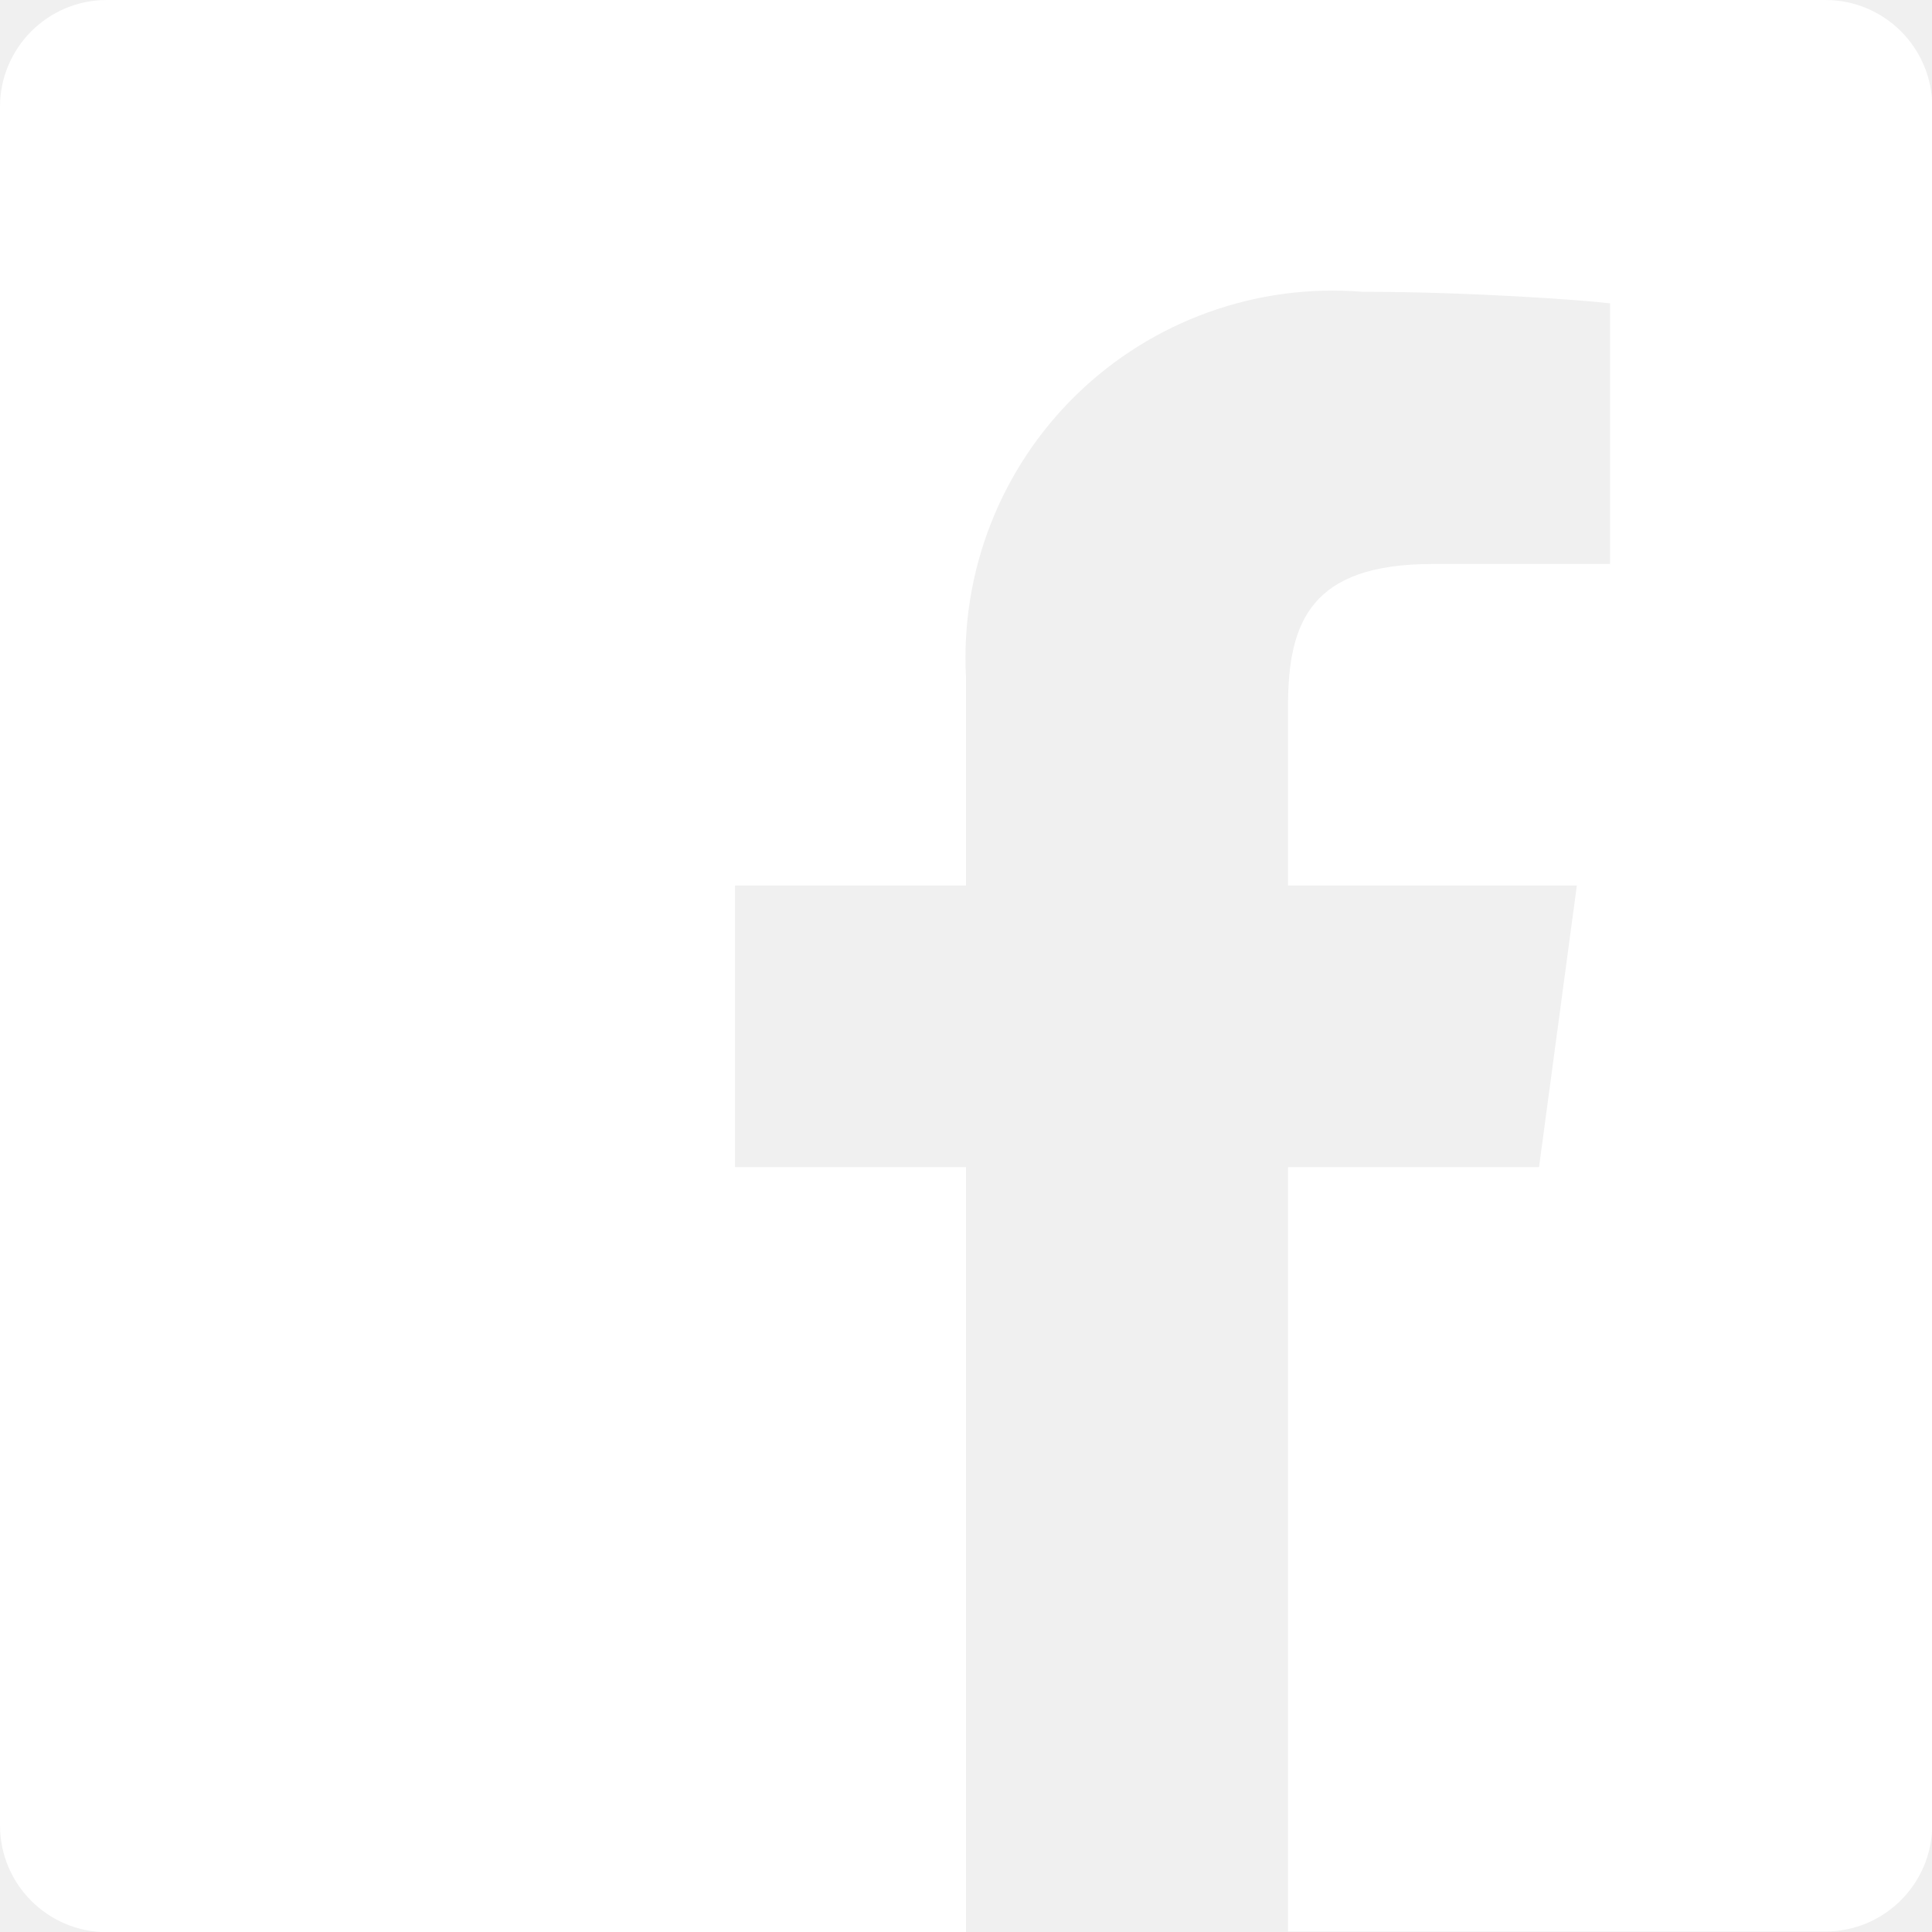
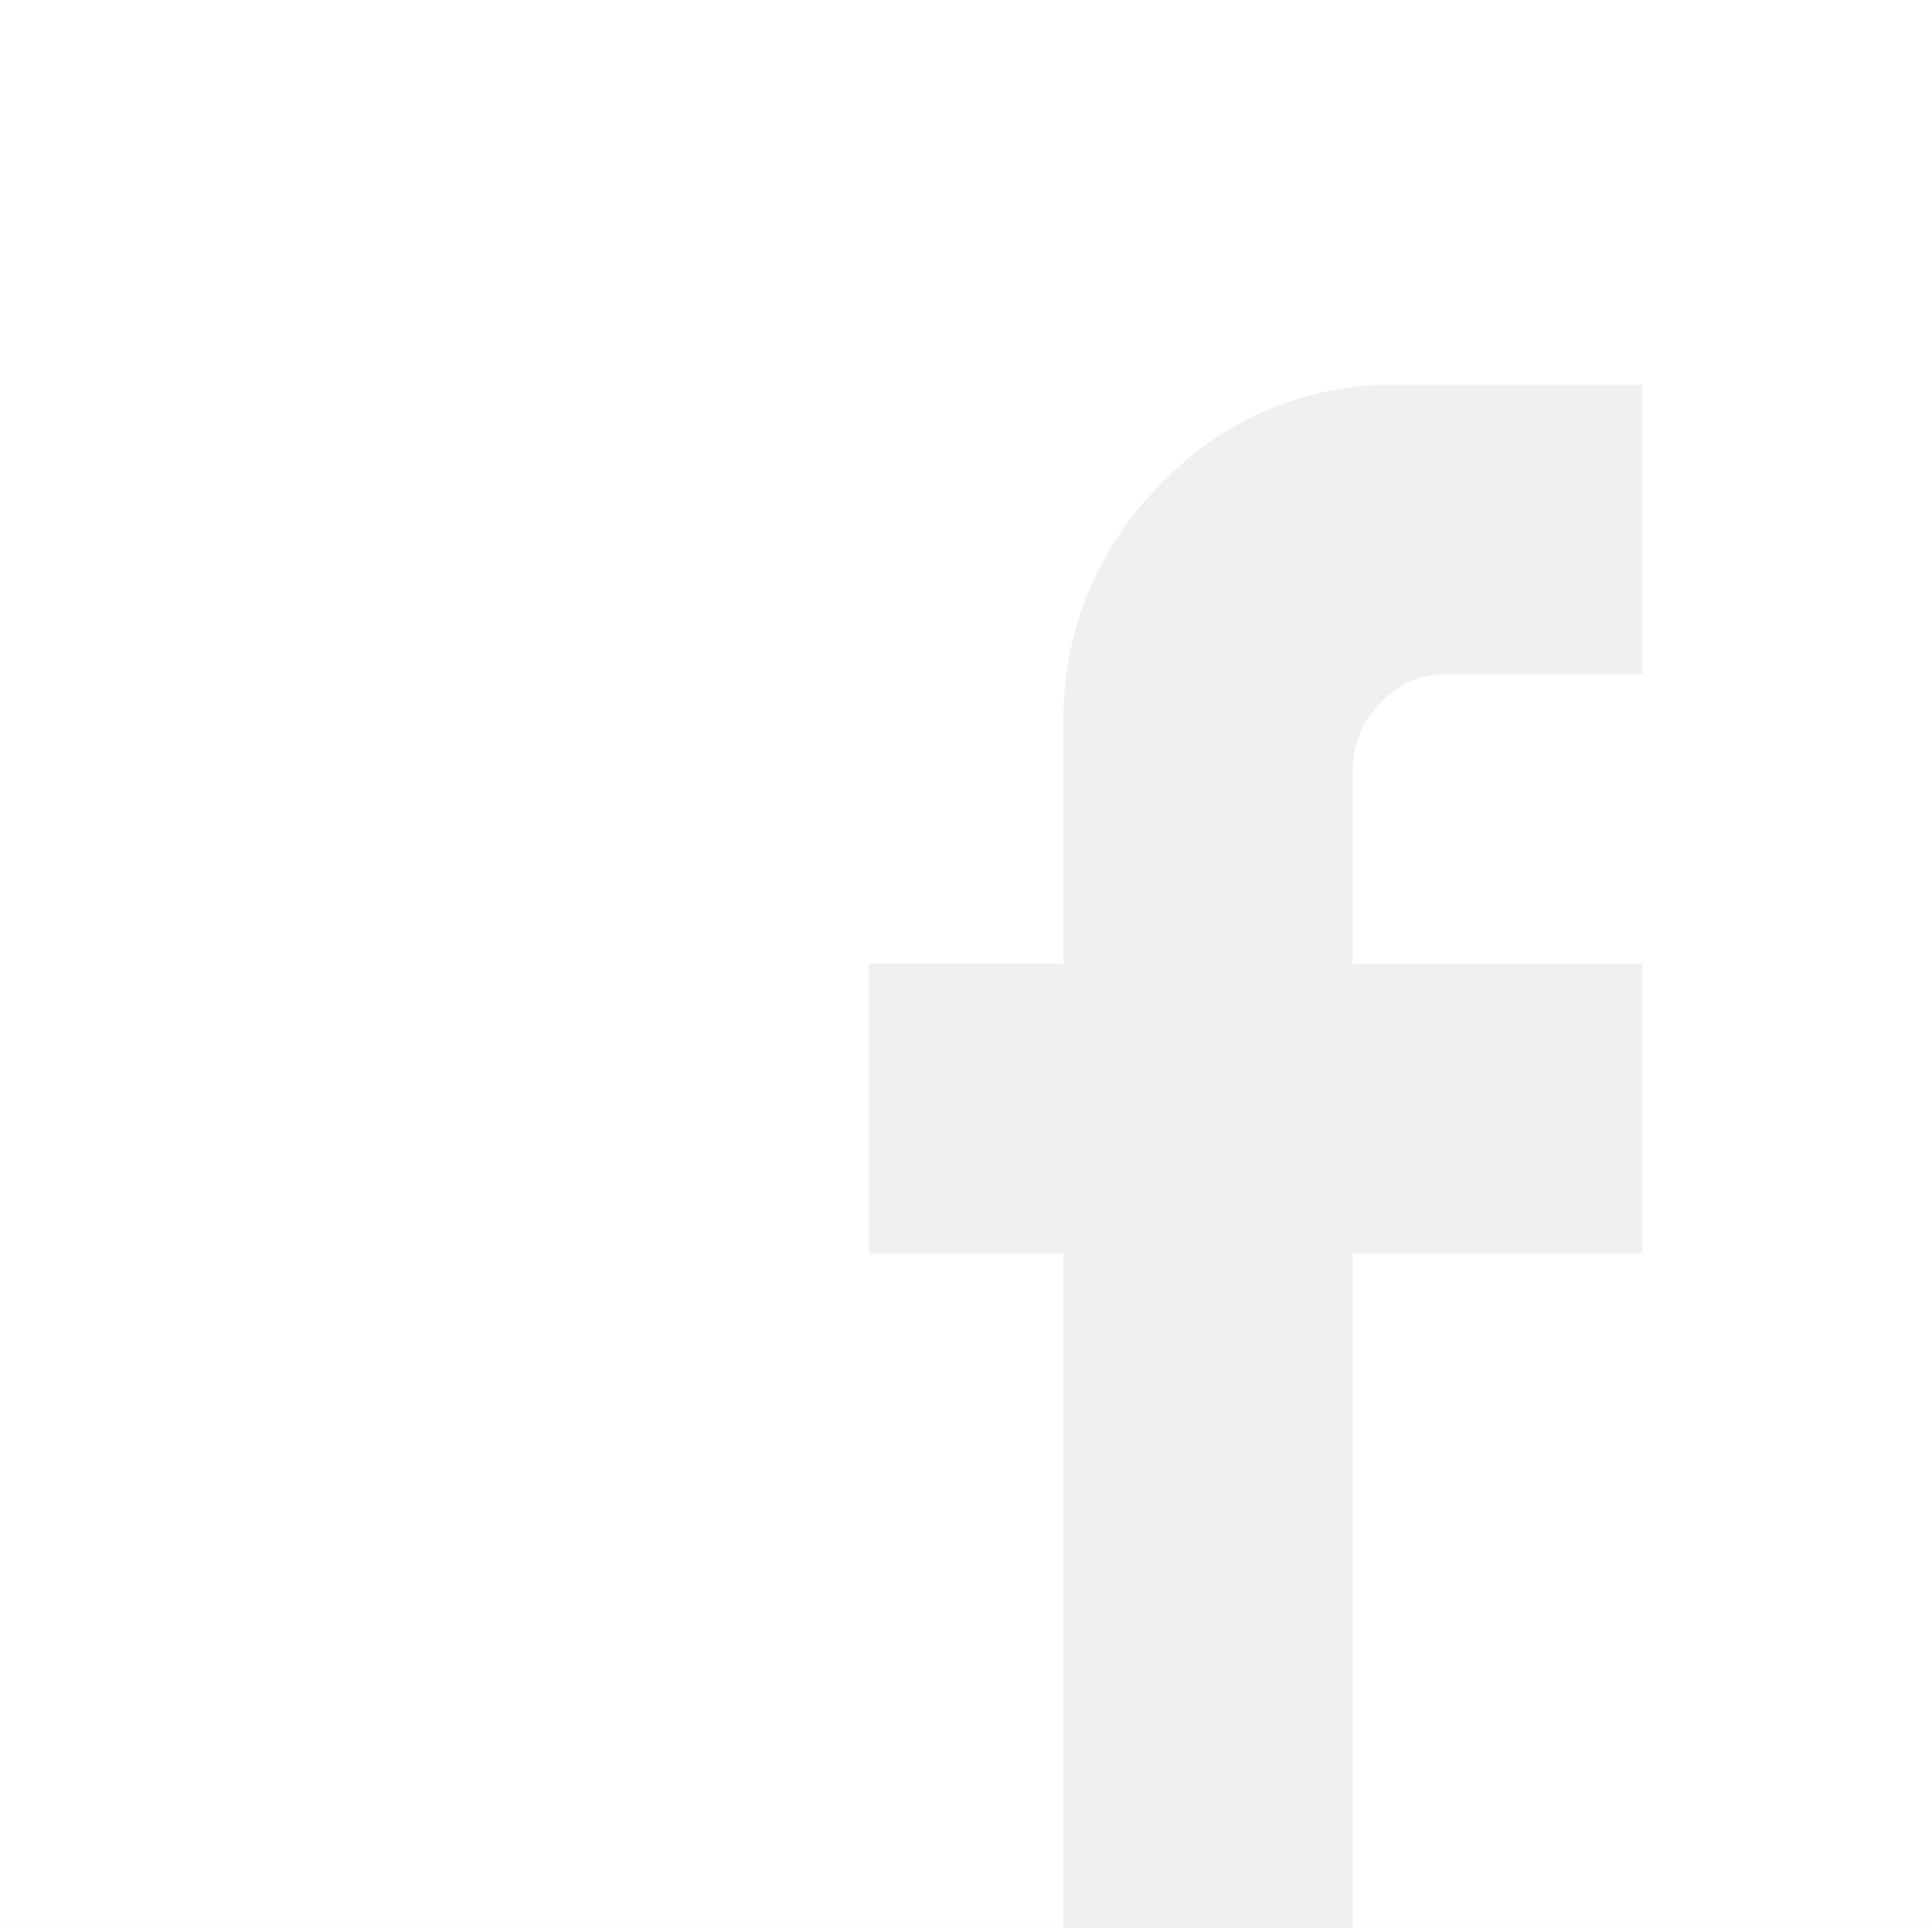
- <svg xmlns="http://www.w3.org/2000/svg" width="23.506" height="23.506" viewBox="0 0 23.506 23.506">
-   <g id="Groupe_921" data-name="Groupe 921" transform="translate(-745.364 -456)">
-     <path id="_ionicons_svg_logo-facebook" d="M86.208,64H65.3A1.3,1.3,0,0,0,64,65.3V86.208a1.3,1.3,0,0,0,1.3,1.3H75.753V78.2h-2.81V74.774h2.81V72.239a4.466,4.466,0,0,1,4.818-4.689c1.3,0,2.693.1,3.018.141v3.171H81.428c-1.475,0-1.757.7-1.757,1.726v2.185h3.514L82.725,78.2H79.671v9.3h6.538a1.3,1.3,0,0,0,1.3-1.3V65.3A1.3,1.3,0,0,0,86.208,64Z" transform="translate(681.364 392)" fill="#fff" />
-   </g>
+ <svg xmlns="http://www.w3.org/2000/svg" width="24.279" height="24.222" viewBox="0 0 24.279 24.222">
+   <path id="facebook-box" d="M20.64,5.007H17.57a4.014,4.014,0,0,0-2.985,1.251,4.156,4.156,0,0,0-1.222,3.013v3.013H10.918v3.639h2.445V24.4H17V15.924h3.639V12.285H17V9.84a1.187,1.187,0,0,1,.341-.824,1.112,1.112,0,0,1,.853-.369H20.64ZM0,.174H24.279V24.4H0Z" transform="translate(0 -0.174)" fill="#fff" />
</svg>
